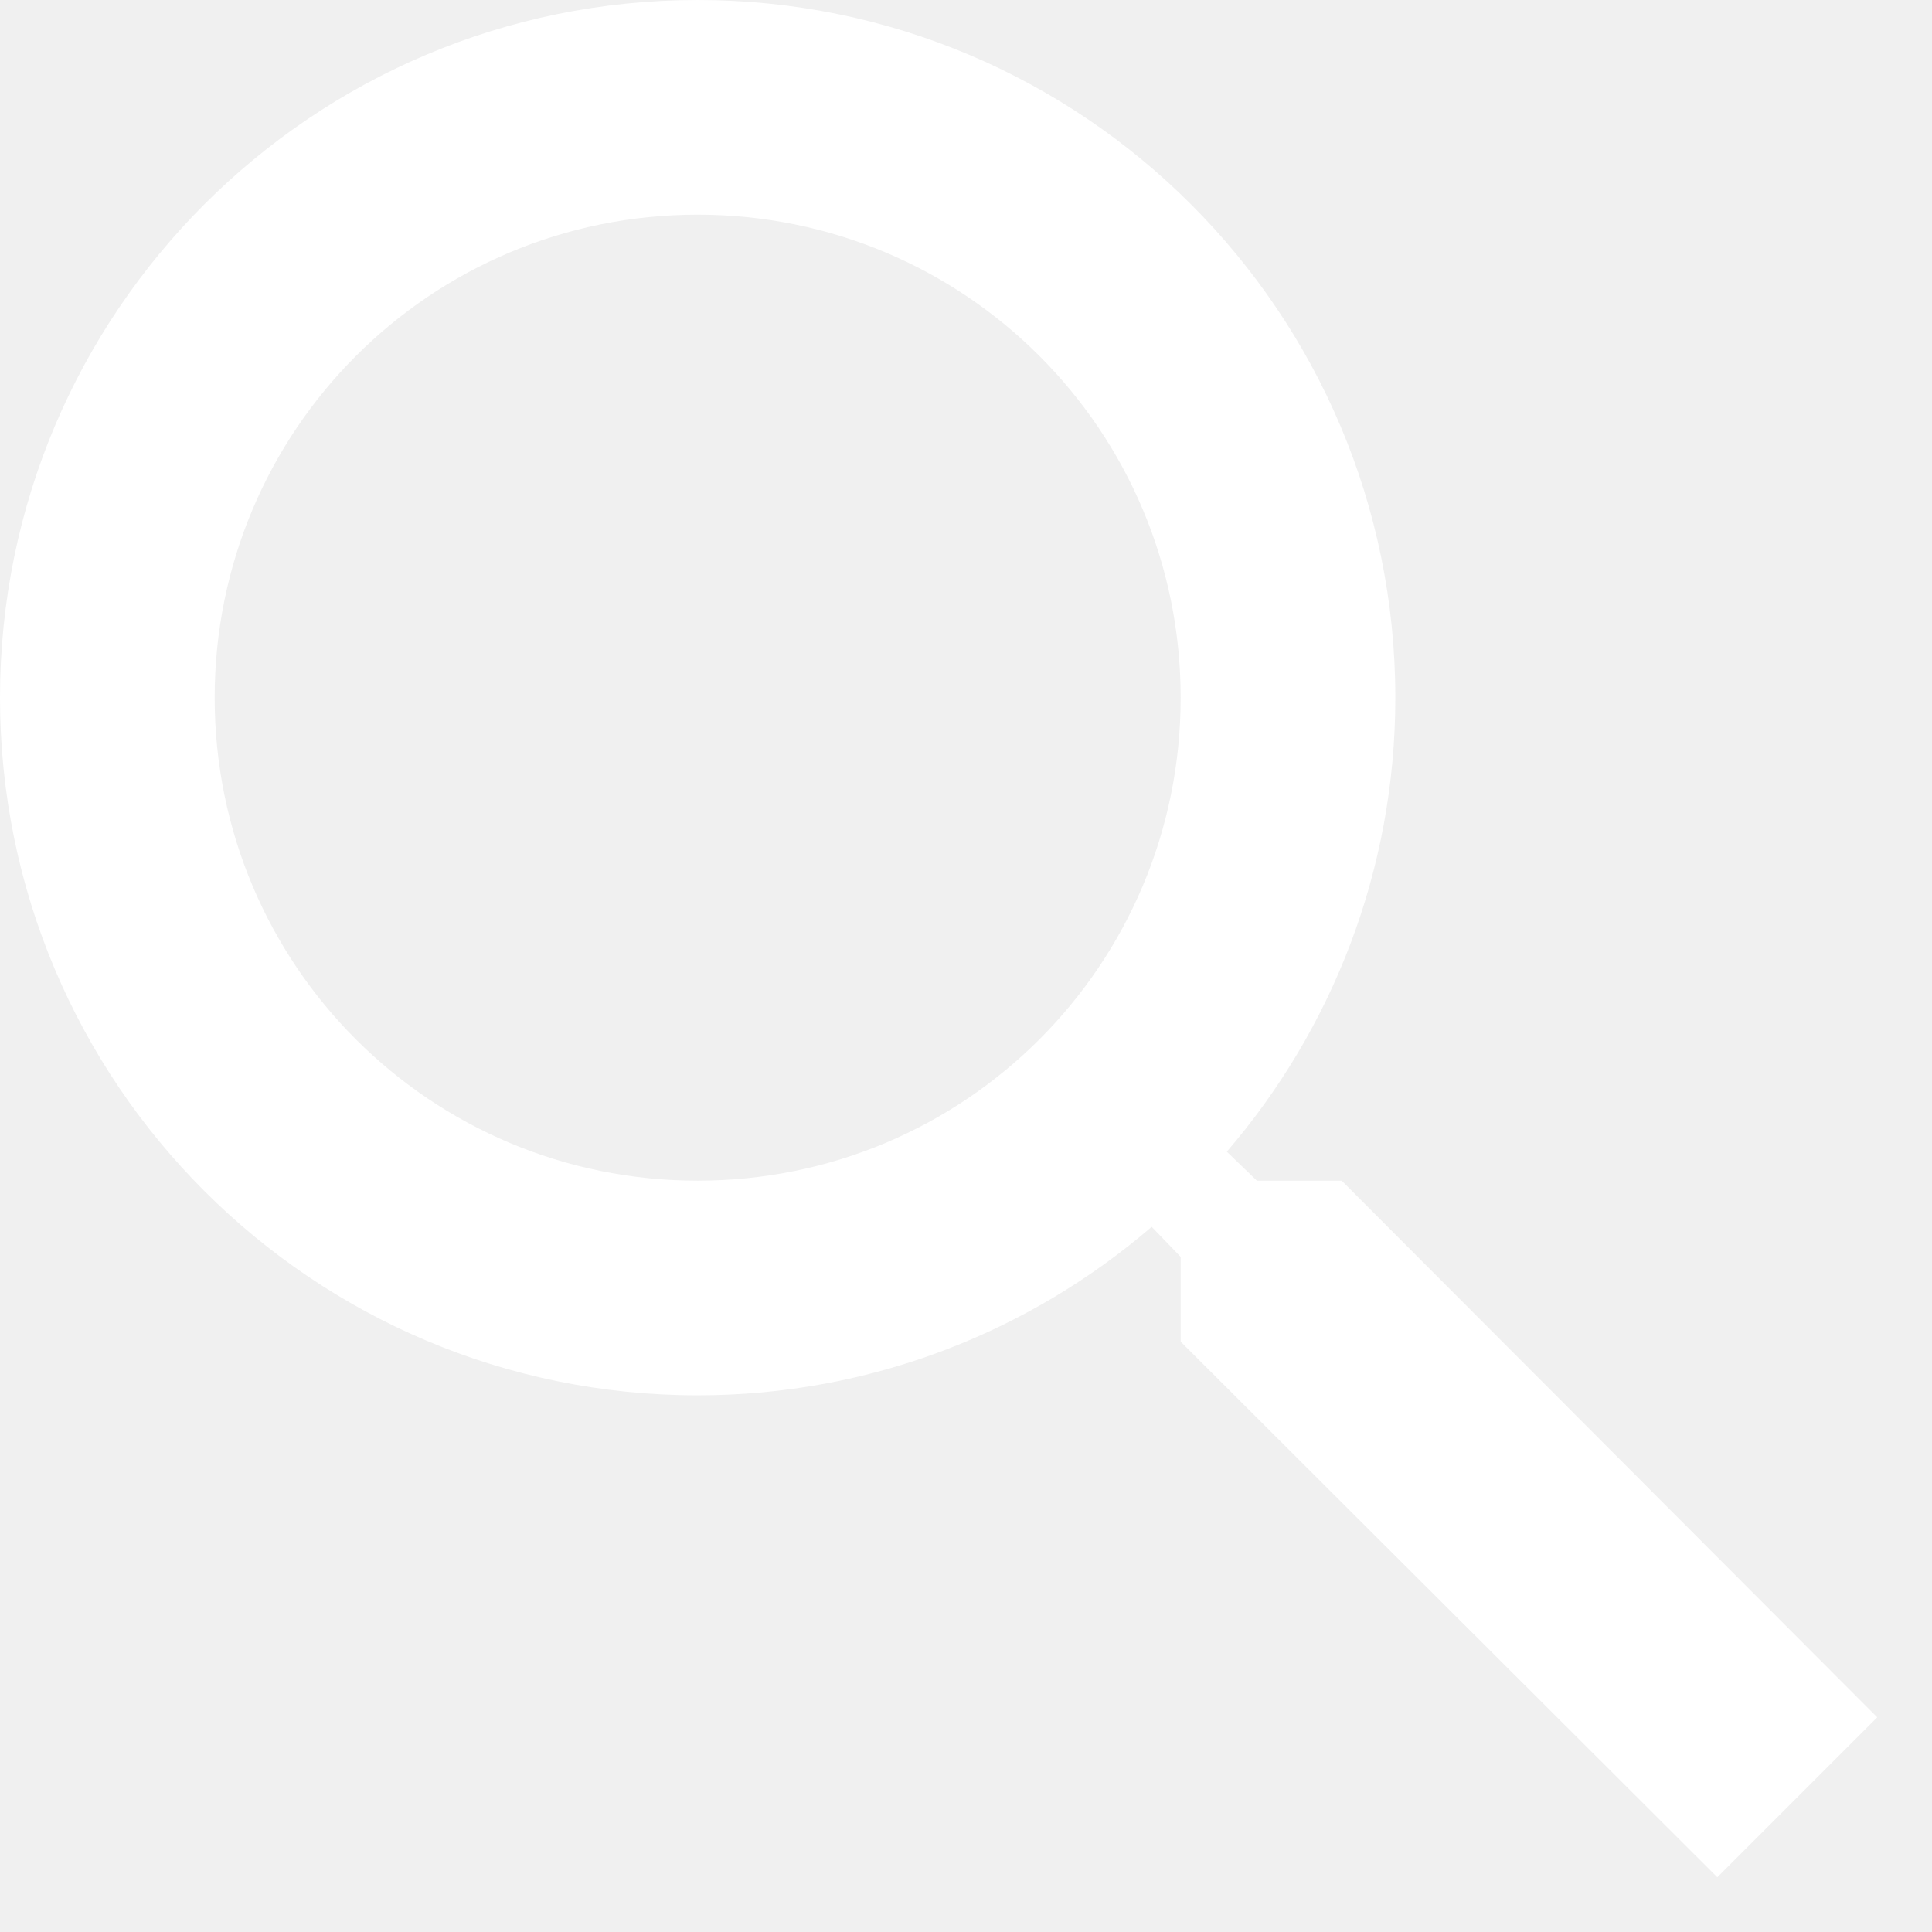
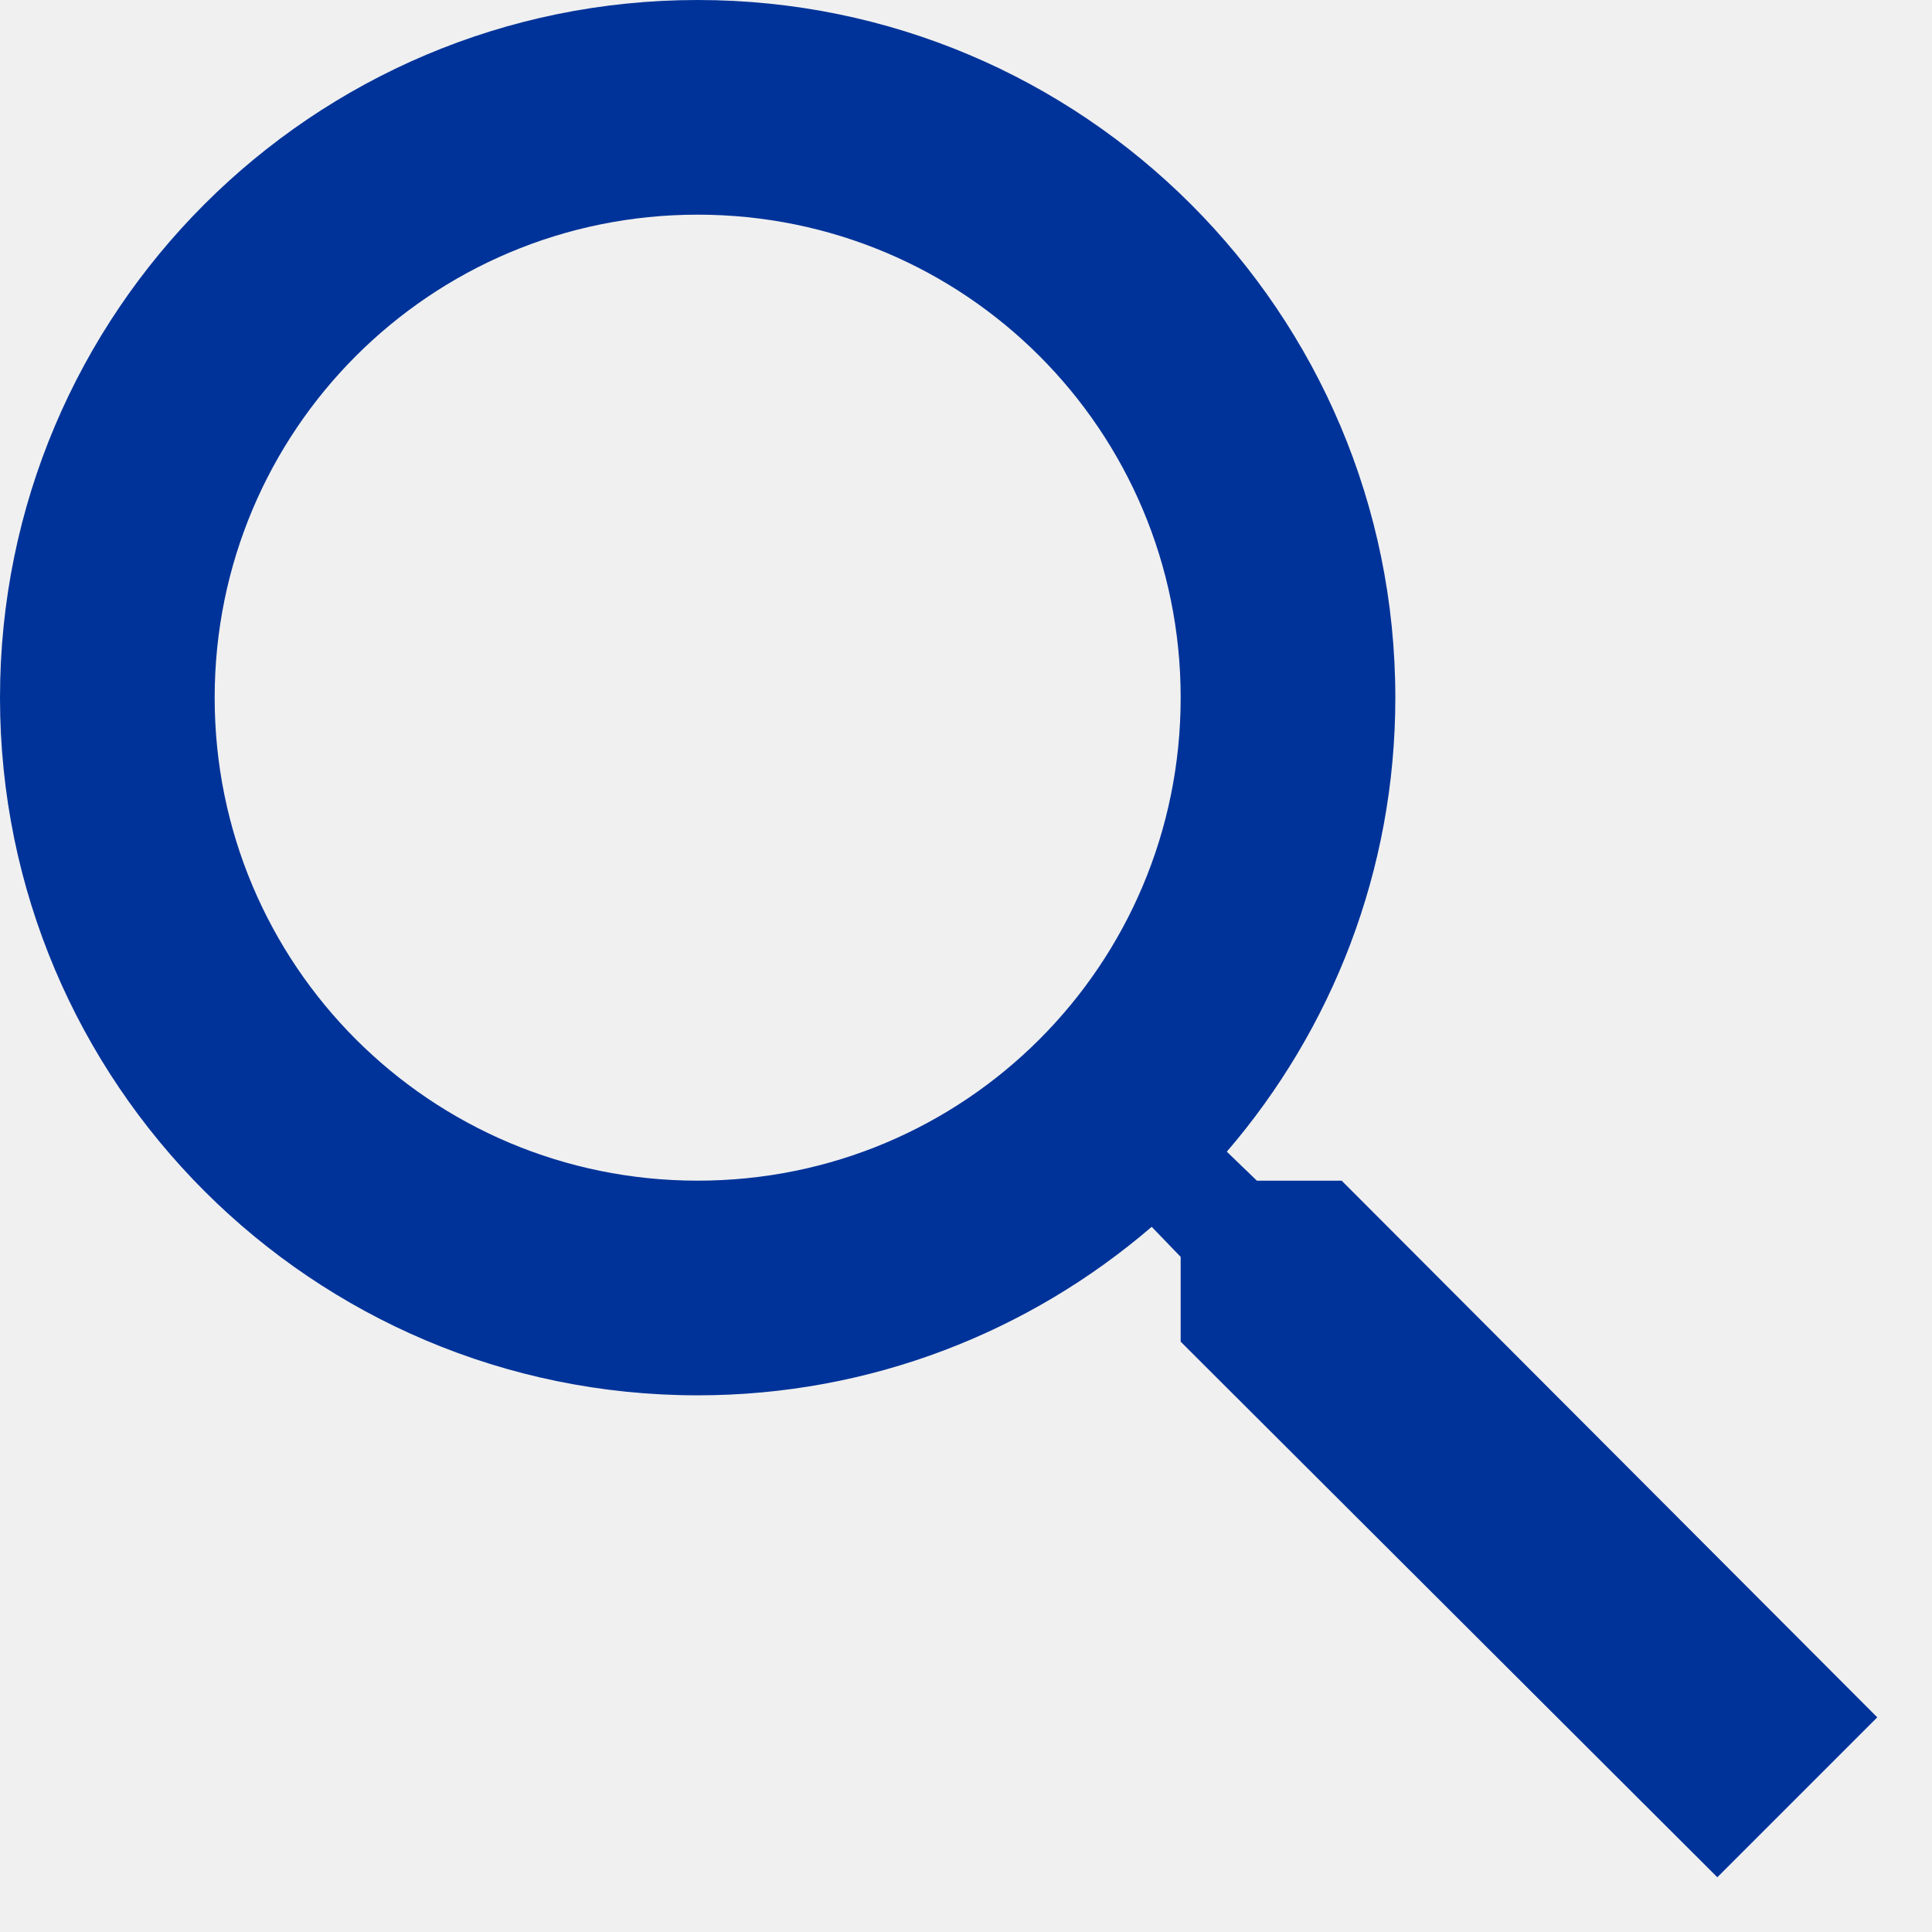
<svg xmlns="http://www.w3.org/2000/svg" width="18px" height="18px" viewBox="0 0 18 18" version="1.1">
  <g id="Icons" stroke="none" stroke-width="1" fill="none" fill-rule="evenodd">
    <g id="Two-Tone" transform="translate(-443, -377)">
      <g id="Action" transform="translate(100, 100)">
        <g id="Two-Tone-/-Action-/-search" transform="translate(340, 274)">
          <g>
            <polygon id="Path" points="0 0 24 0 24 24 0 24" />
-             <path d="M15.5,14 L14.71,14 L14.43,13.73 C15.41,12.59 16,11.11 16,9.5 C16,5.91 13.09,3 9.5,3 C5.91,3 3,5.91 3,9.5 C3,13.09 5.91,16 9.5,16 C11.11,16 12.59,15.41 13.73,14.43 L14,14.71 L14,15.5 L19,20.49 L20.49,19 L15.5,14 Z M9.5,14 C7.01,14 5,11.99 5,9.5 C5,7.01 7.01,5 9.5,5 C11.99,5 14,7.01 14,9.5 C14,11.99 11.99,14 9.5,14 Z" id="🔹-Primary-Color" fill="#fff" />
+             <path d="M15.5,14 L14.71,14 L14.43,13.73 C15.41,12.59 16,11.11 16,9.5 C16,5.91 13.09,3 9.5,3 C5.91,3 3,5.91 3,9.5 C3,13.09 5.91,16 9.5,16 C11.11,16 12.59,15.41 13.73,14.43 L14,14.71 L14,15.5 L19,20.49 L20.49,19 L15.5,14 Z M9.5,14 C7.01,14 5,11.99 5,9.5 C5,7.01 7.01,5 9.5,5 C11.99,5 14,7.01 14,9.5 C14,11.99 11.99,14 9.5,14 Z" id="🔹-Primary-Color" fill="#003399" />
          </g>
        </g>
      </g>
    </g>
  </g>
</svg>
